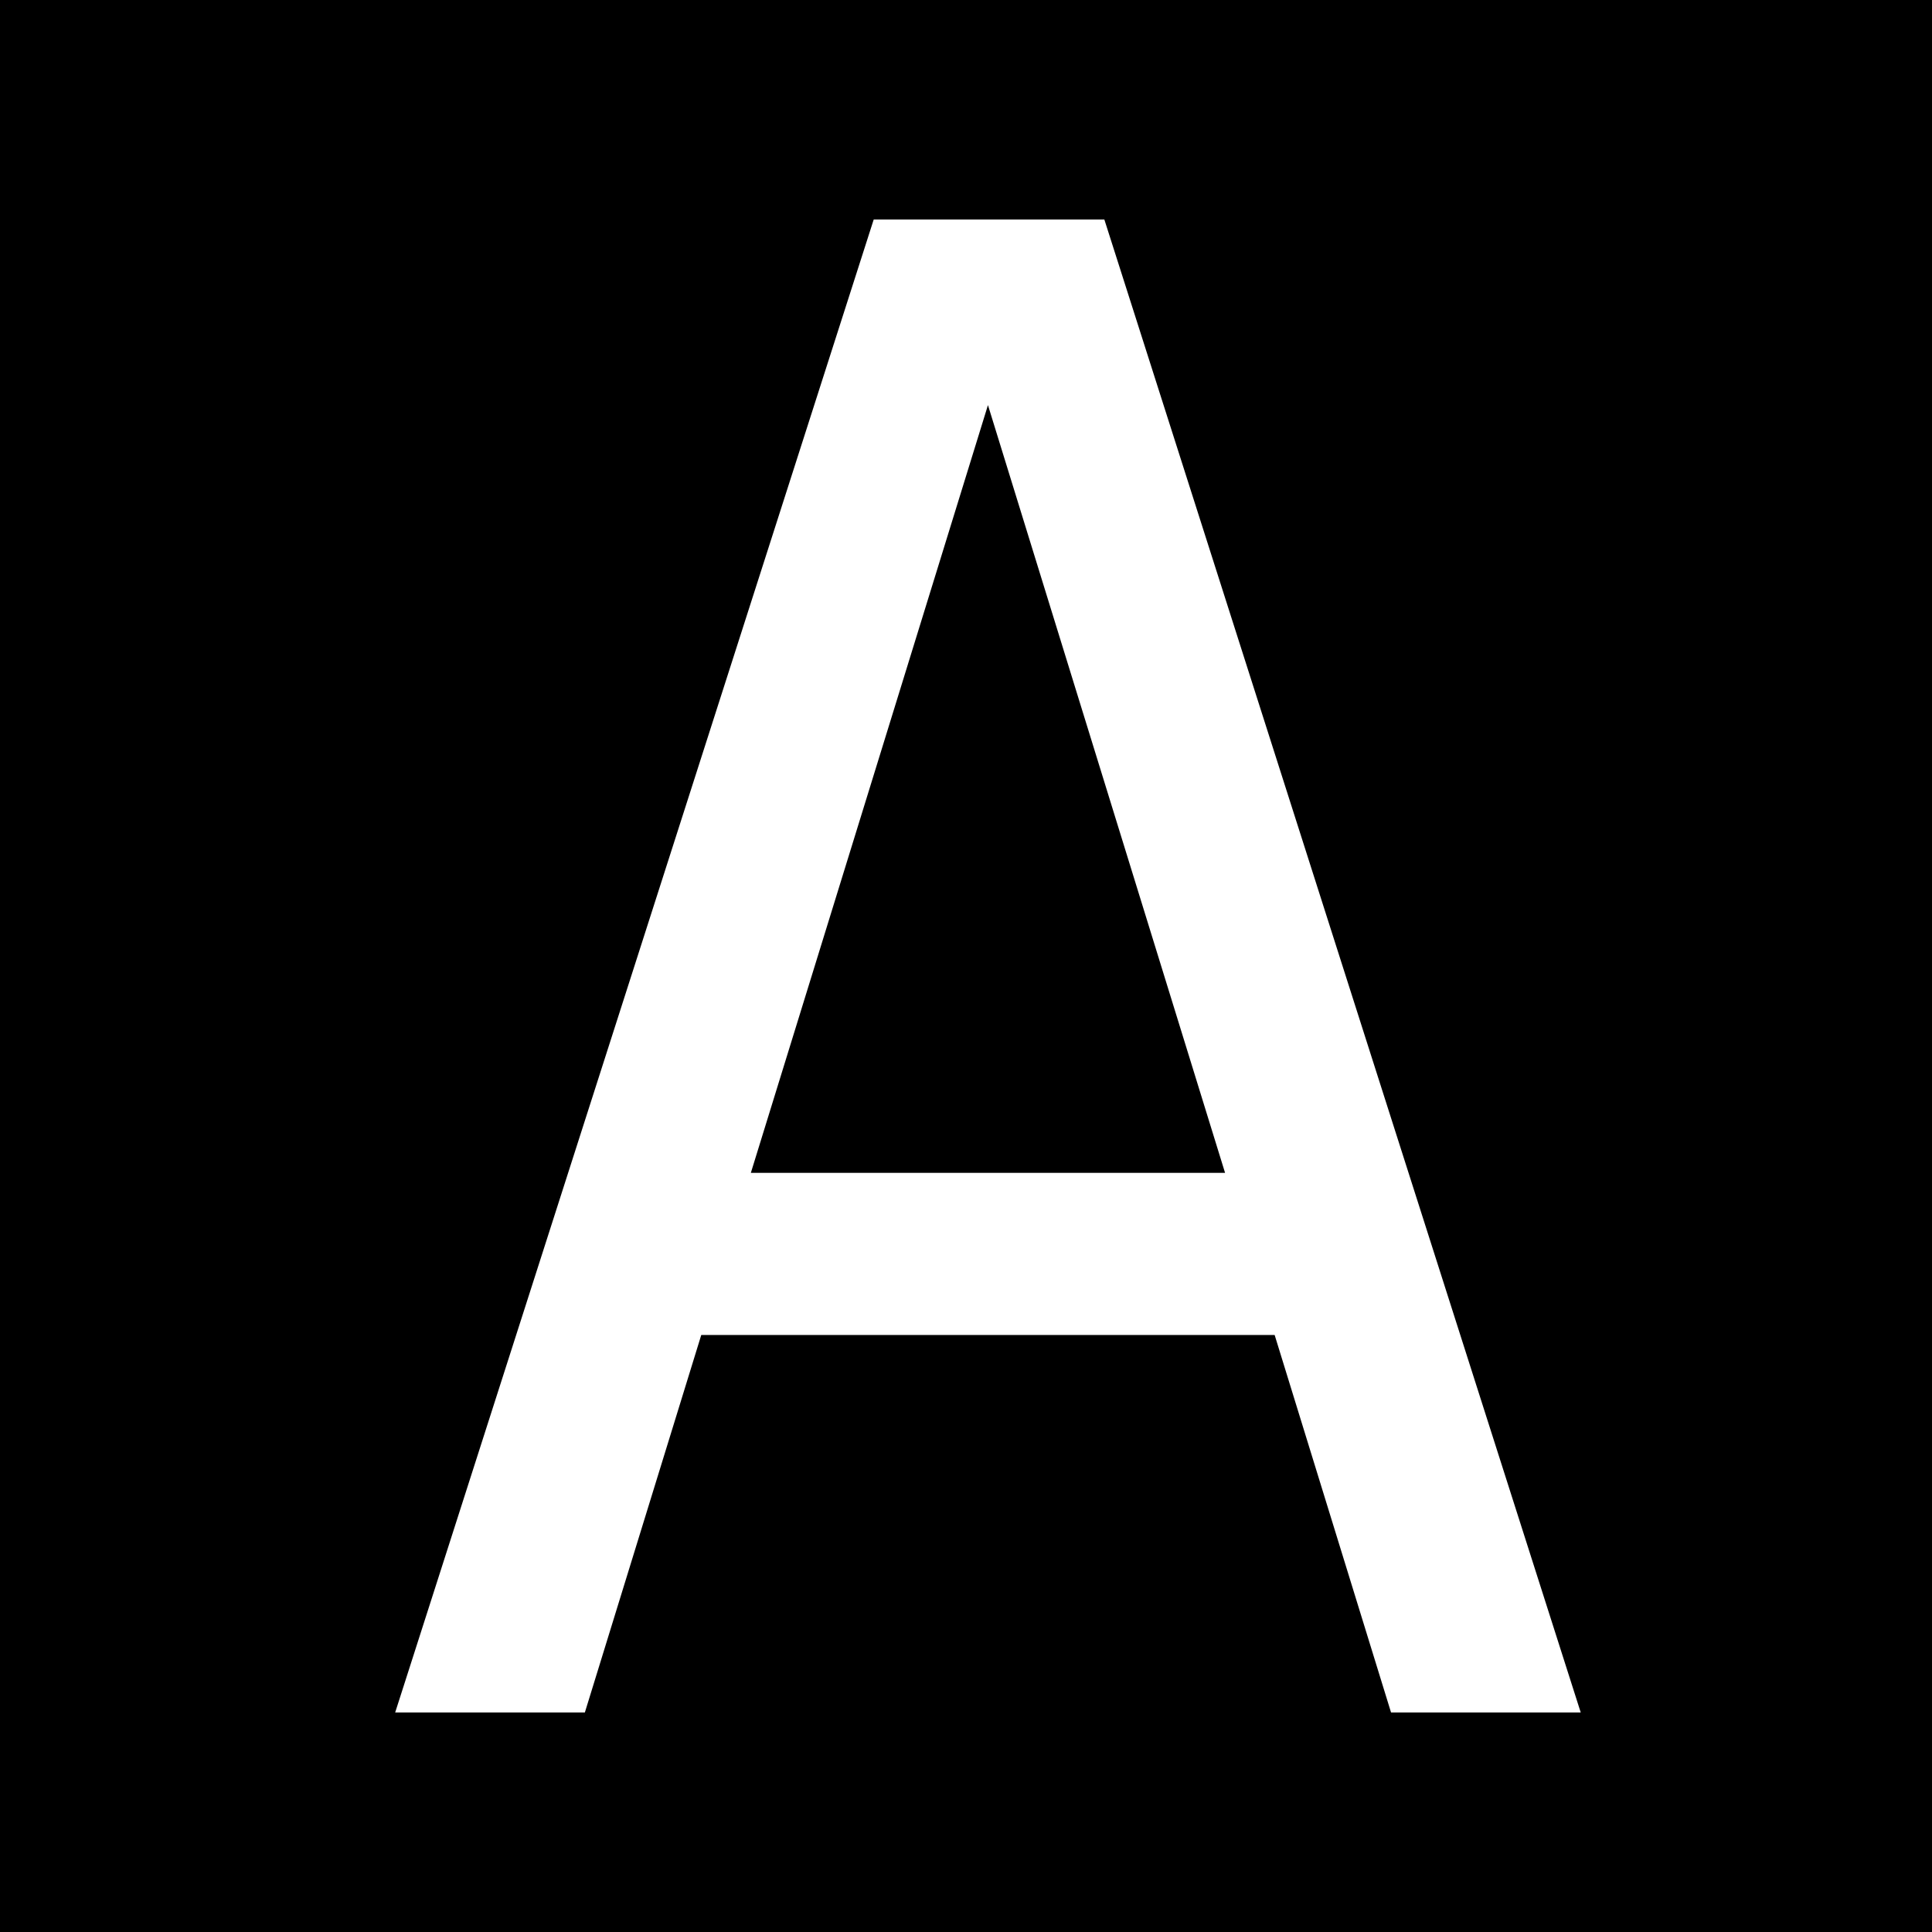
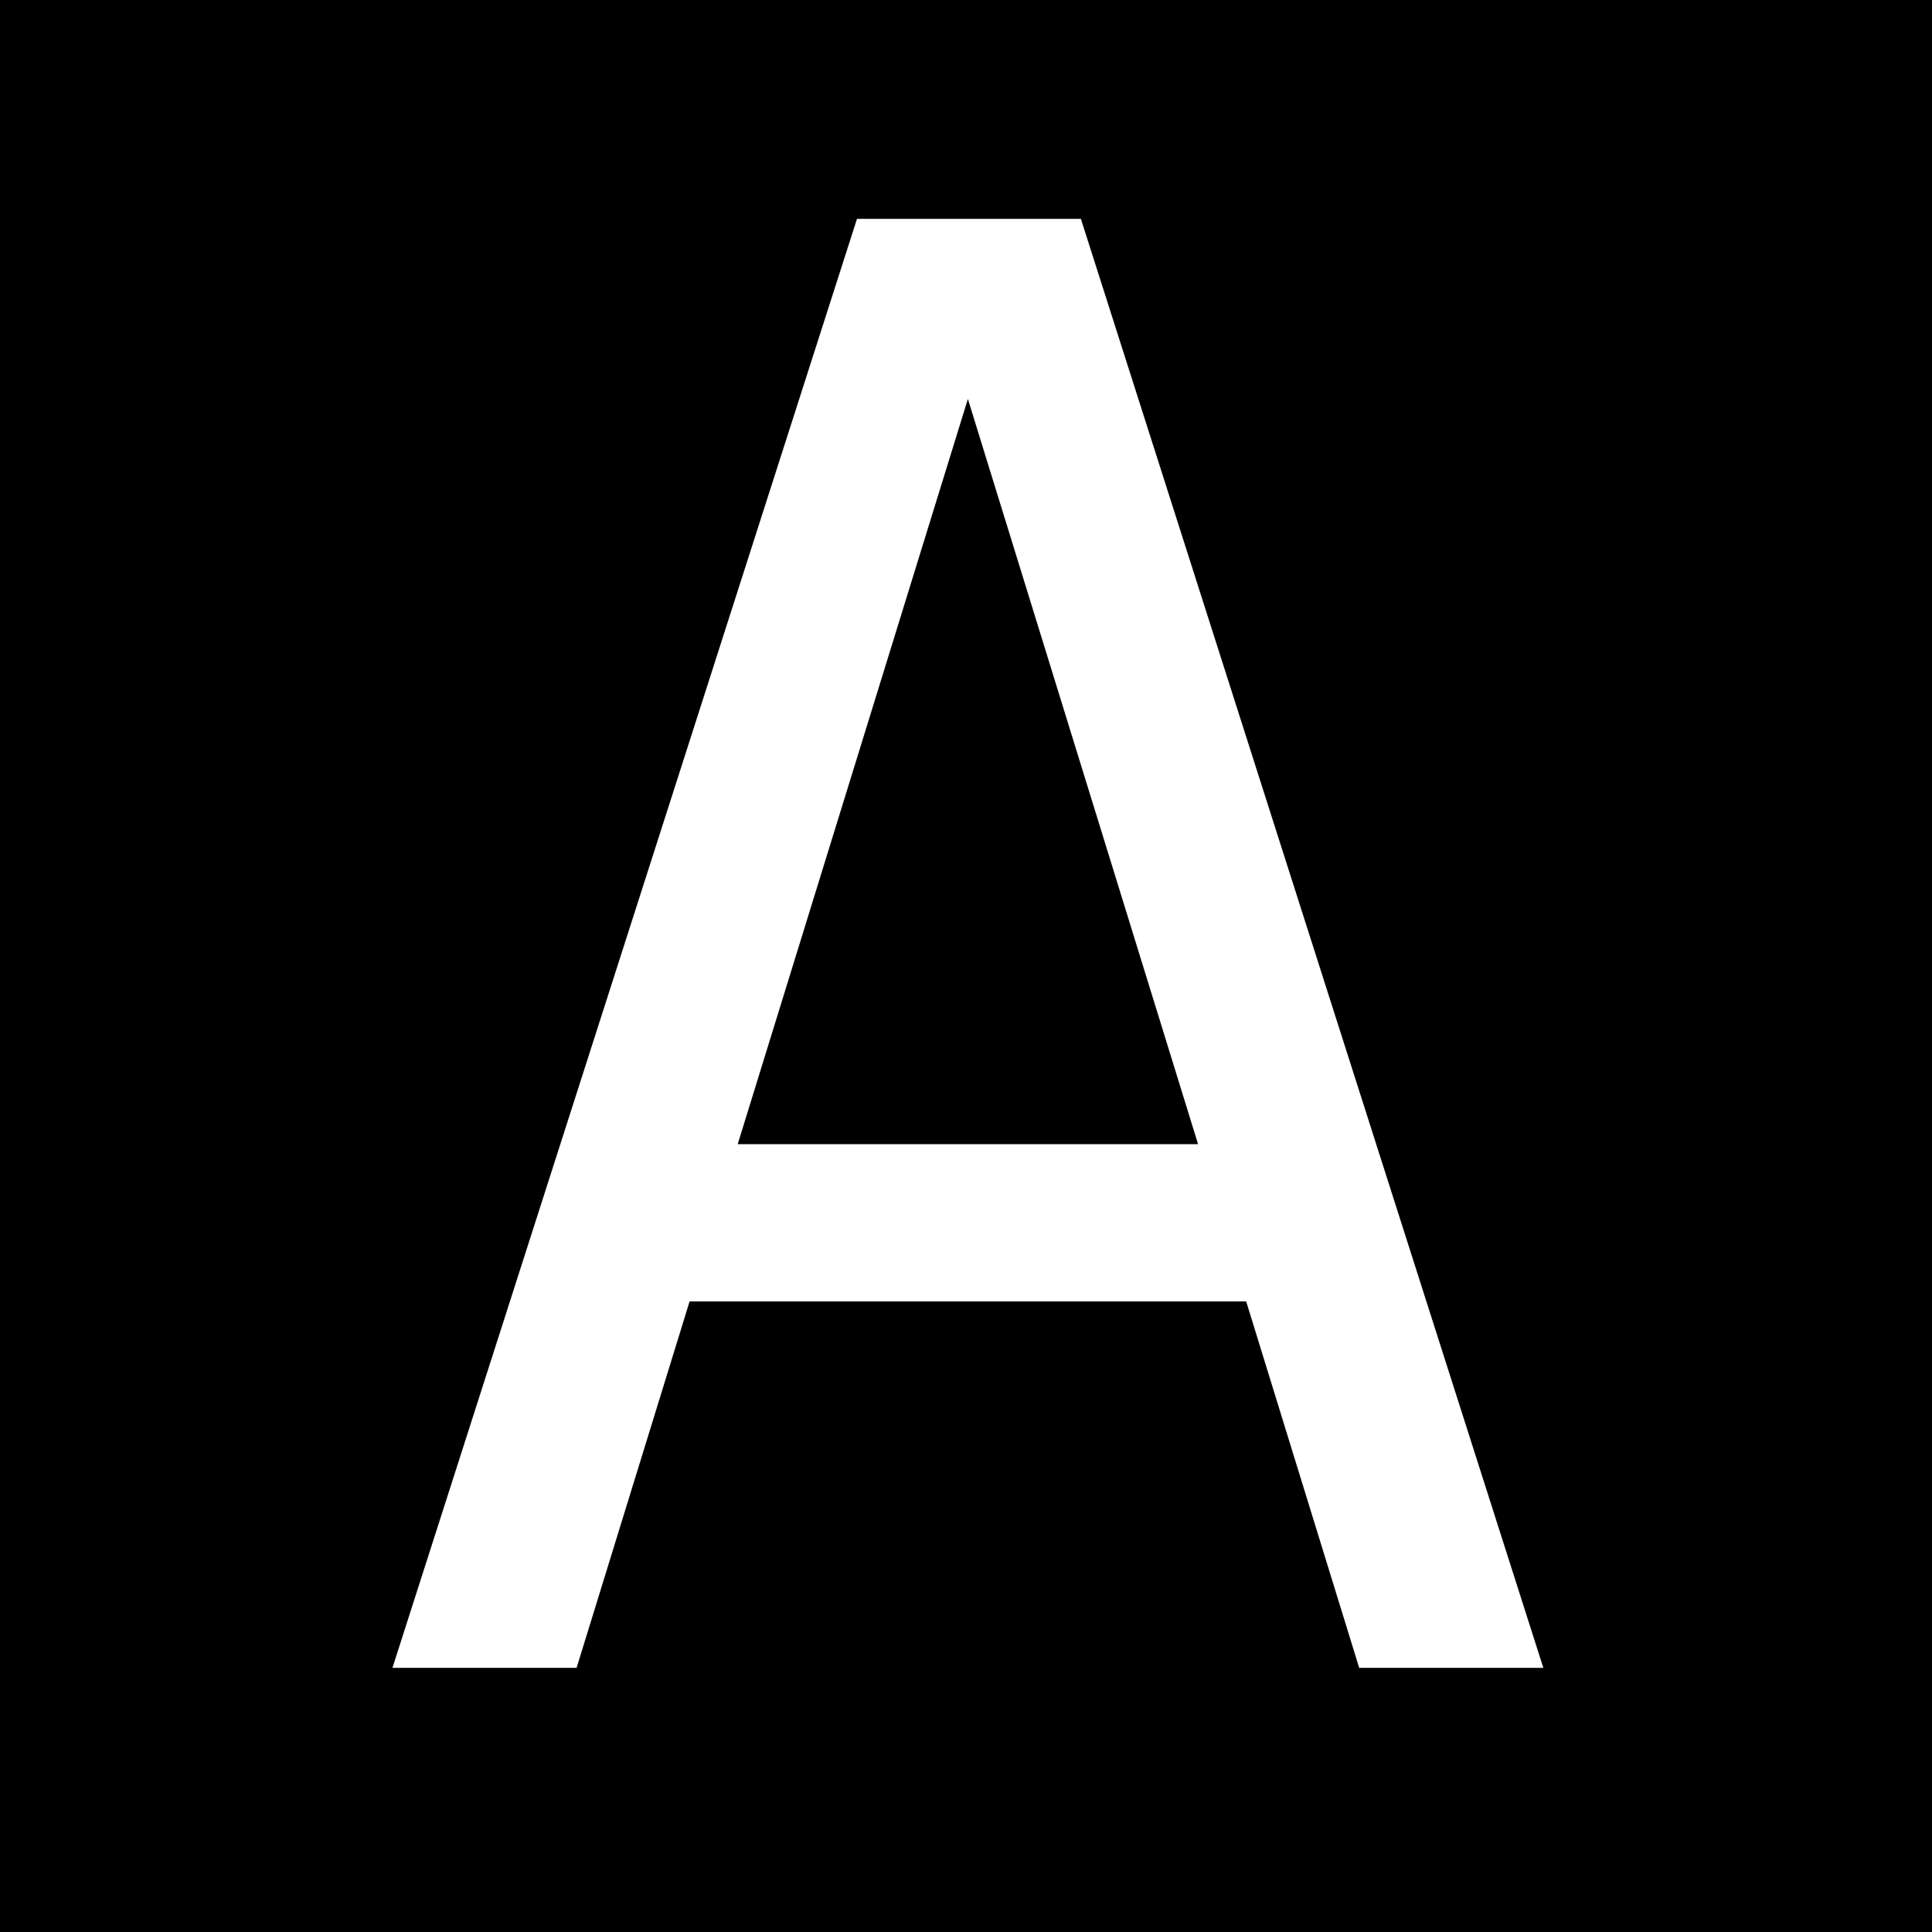
- <svg xmlns="http://www.w3.org/2000/svg" version="1.1" width="44" height="44">
-   <svg width="44" height="44" viewBox="0 0 44 44" fill="none">
-     <rect width="44" height="44" fill="black" />
-     <path d="M31.68 39H36L25.151 5H19.898L9 39H13.32L15.971 30.403H29.029L31.68 39ZM17.1 26.711L22.5 9.226L27.9 26.711H17.1Z" fill="white" />
-   </svg>
-   <style>@media (prefers-color-scheme: light) { :root { filter: none; } }
- </style>
+ <svg xmlns="http://www.w3.org/2000/svg" width="512" height="512" viewBox="0 0 512 512" fill="none">
+   <rect width="512" height="512" fill="black" />
+   <path d="M360.2 442H409L286.445 58H227.109L104 442H152.8L182.745 344.903H330.255L360.2 442ZM195.5 303.211L256.5 105.726L317.5 303.211H195.5Z" fill="white" />
</svg>
